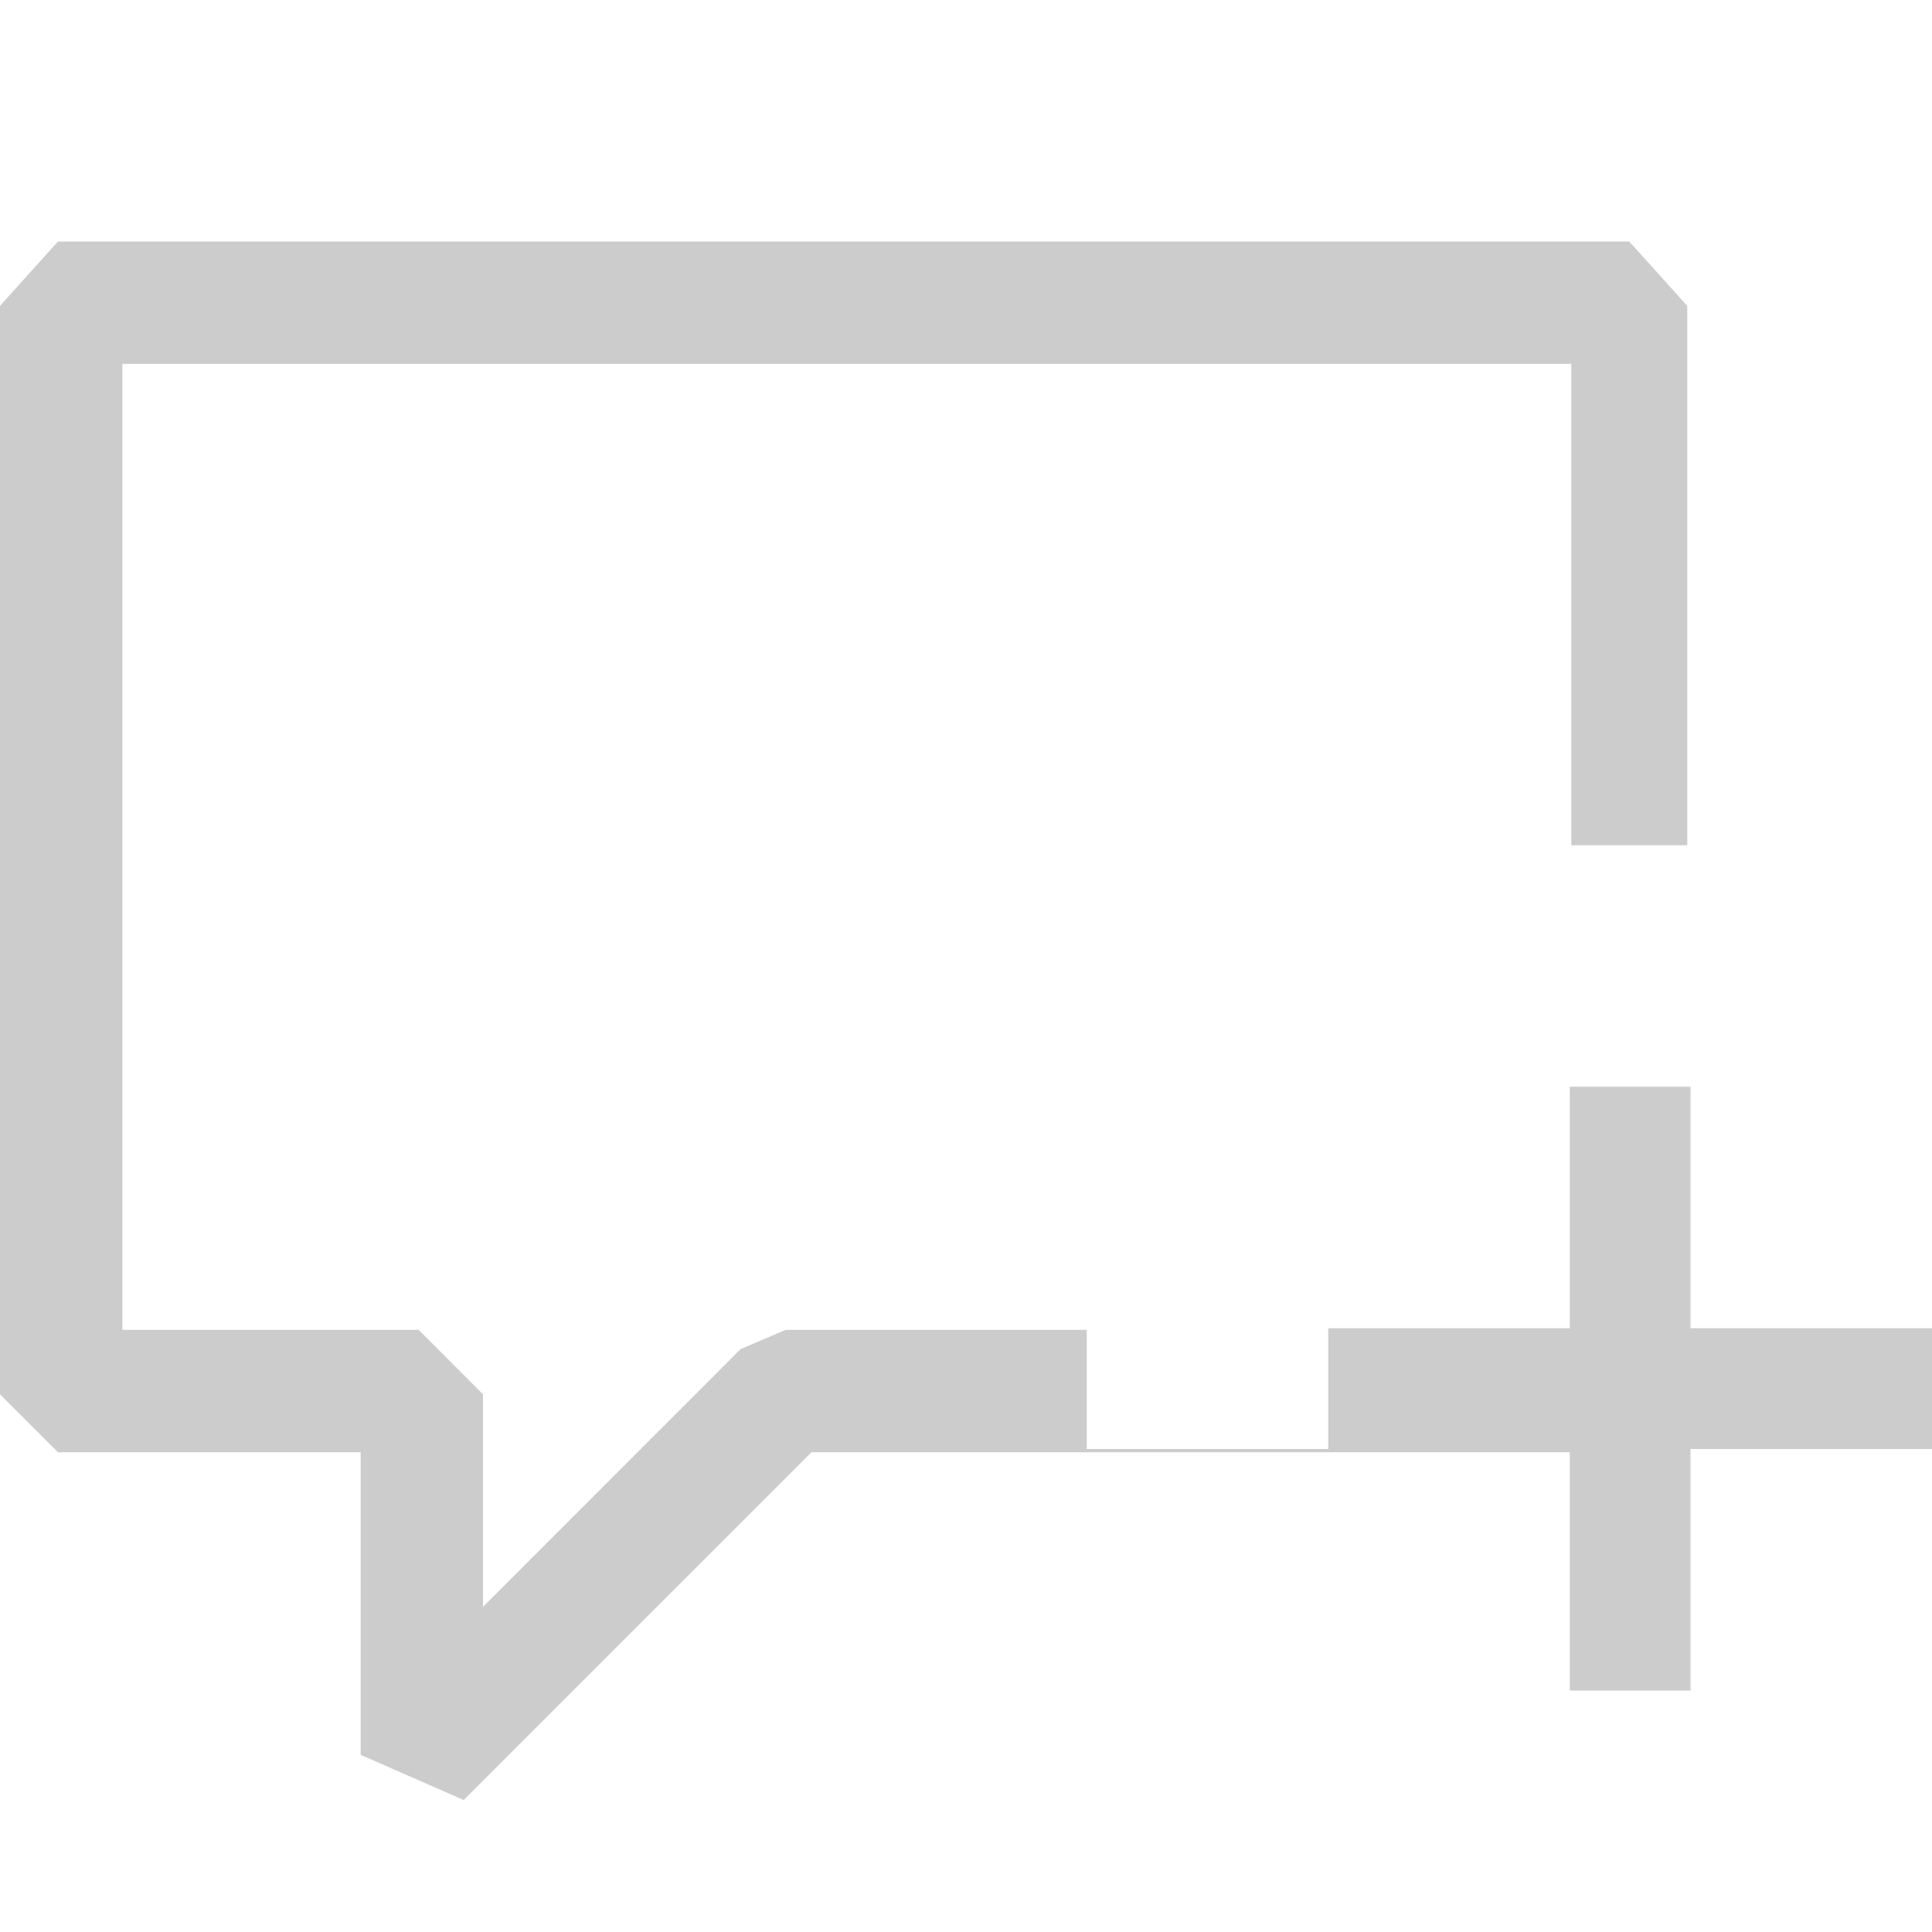
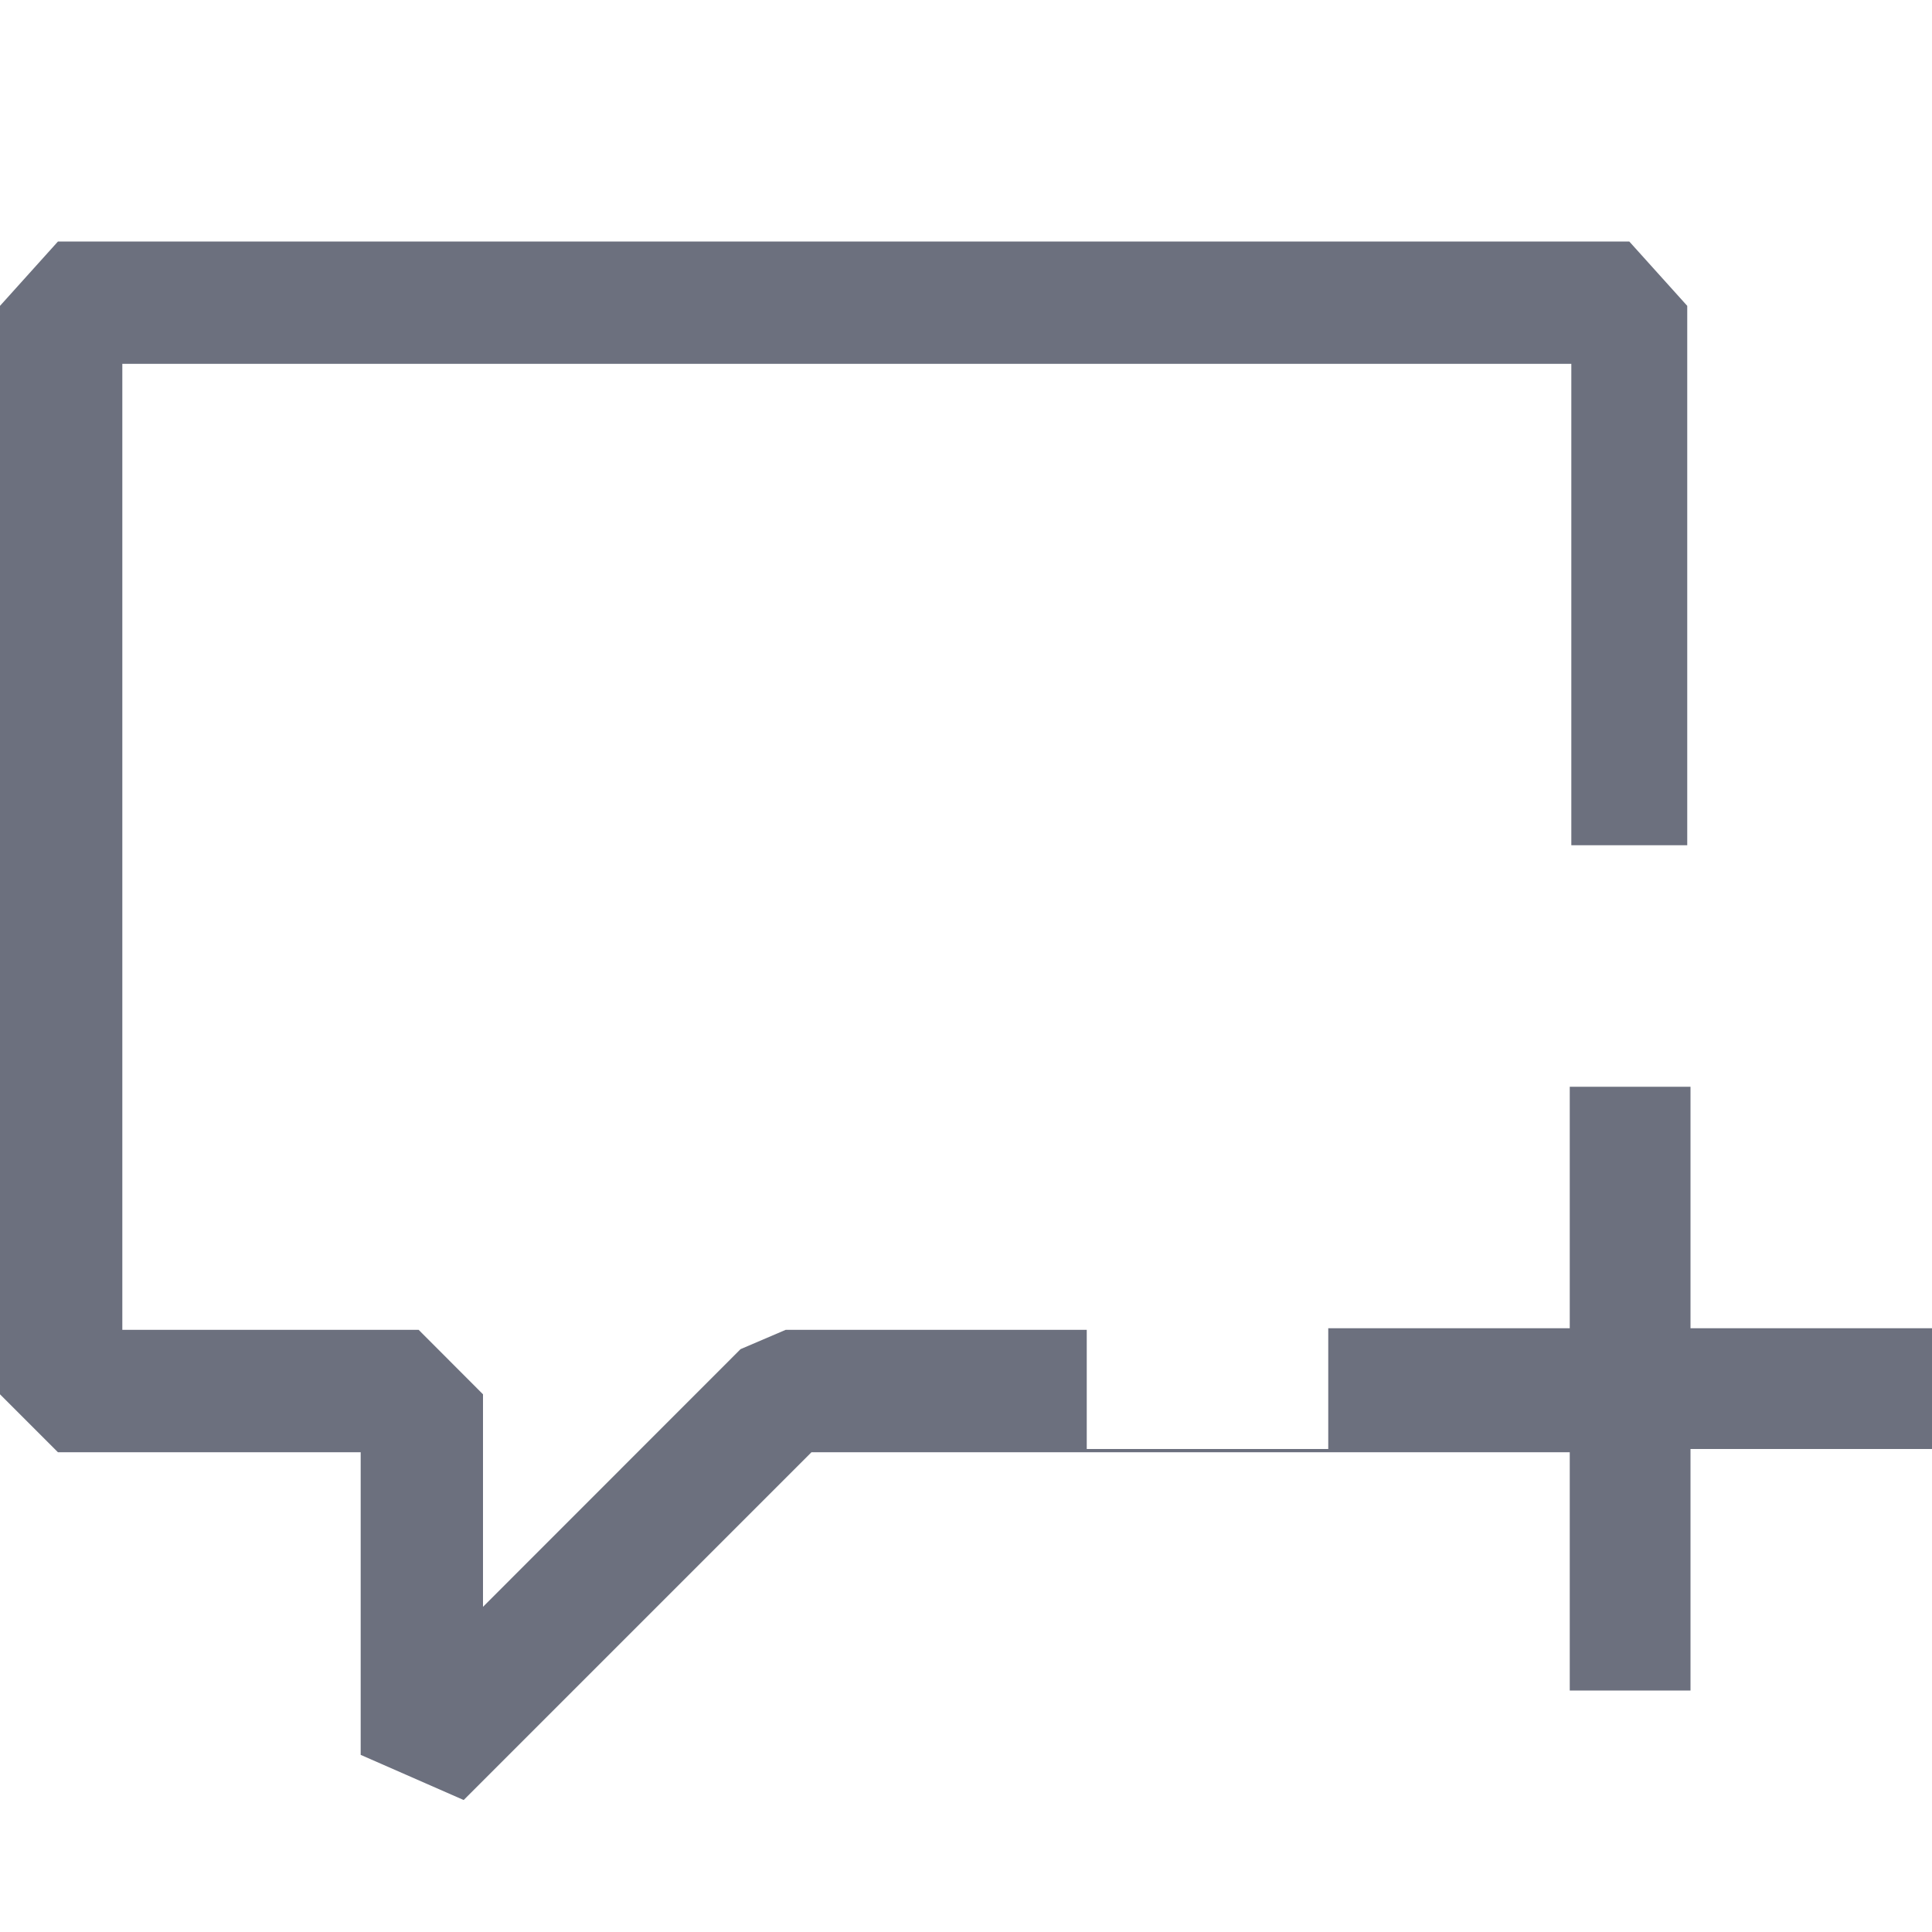
<svg xmlns="http://www.w3.org/2000/svg" width="16" height="16" viewBox="0 0 16 16" fill="none">
-   <path fill-rule="evenodd" clip-rule="evenodd" d="M13.493 2L13.973 2.533V7H13.013V3.013H1.013V11.013H3.467L4 11.547V13.307L6.133 11.173L6.507 11.013H9V12H11V11H13V9H14V11H16V12H14V14H13V12.027H6.72L3.84 14.907L2.987 14.533V12.027H0.48L0 11.547V2.533L0.48 2H13.493Z" fill="#CCCCCC" />
+   <path fill-rule="evenodd" clip-rule="evenodd" d="M13.493 2L13.973 2.533V7H13.013V3.013H1.013V11.013H3.467L4 11.547V13.307L6.133 11.173L6.507 11.013H9V12H11V11H13V9H14V11H16V12H14V14H13V12.027H6.72L3.84 14.907L2.987 14.533V12.027H0.48L0 11.547V2.533L0.48 2H13.493Z" fill="#6C707E" />
</svg>
